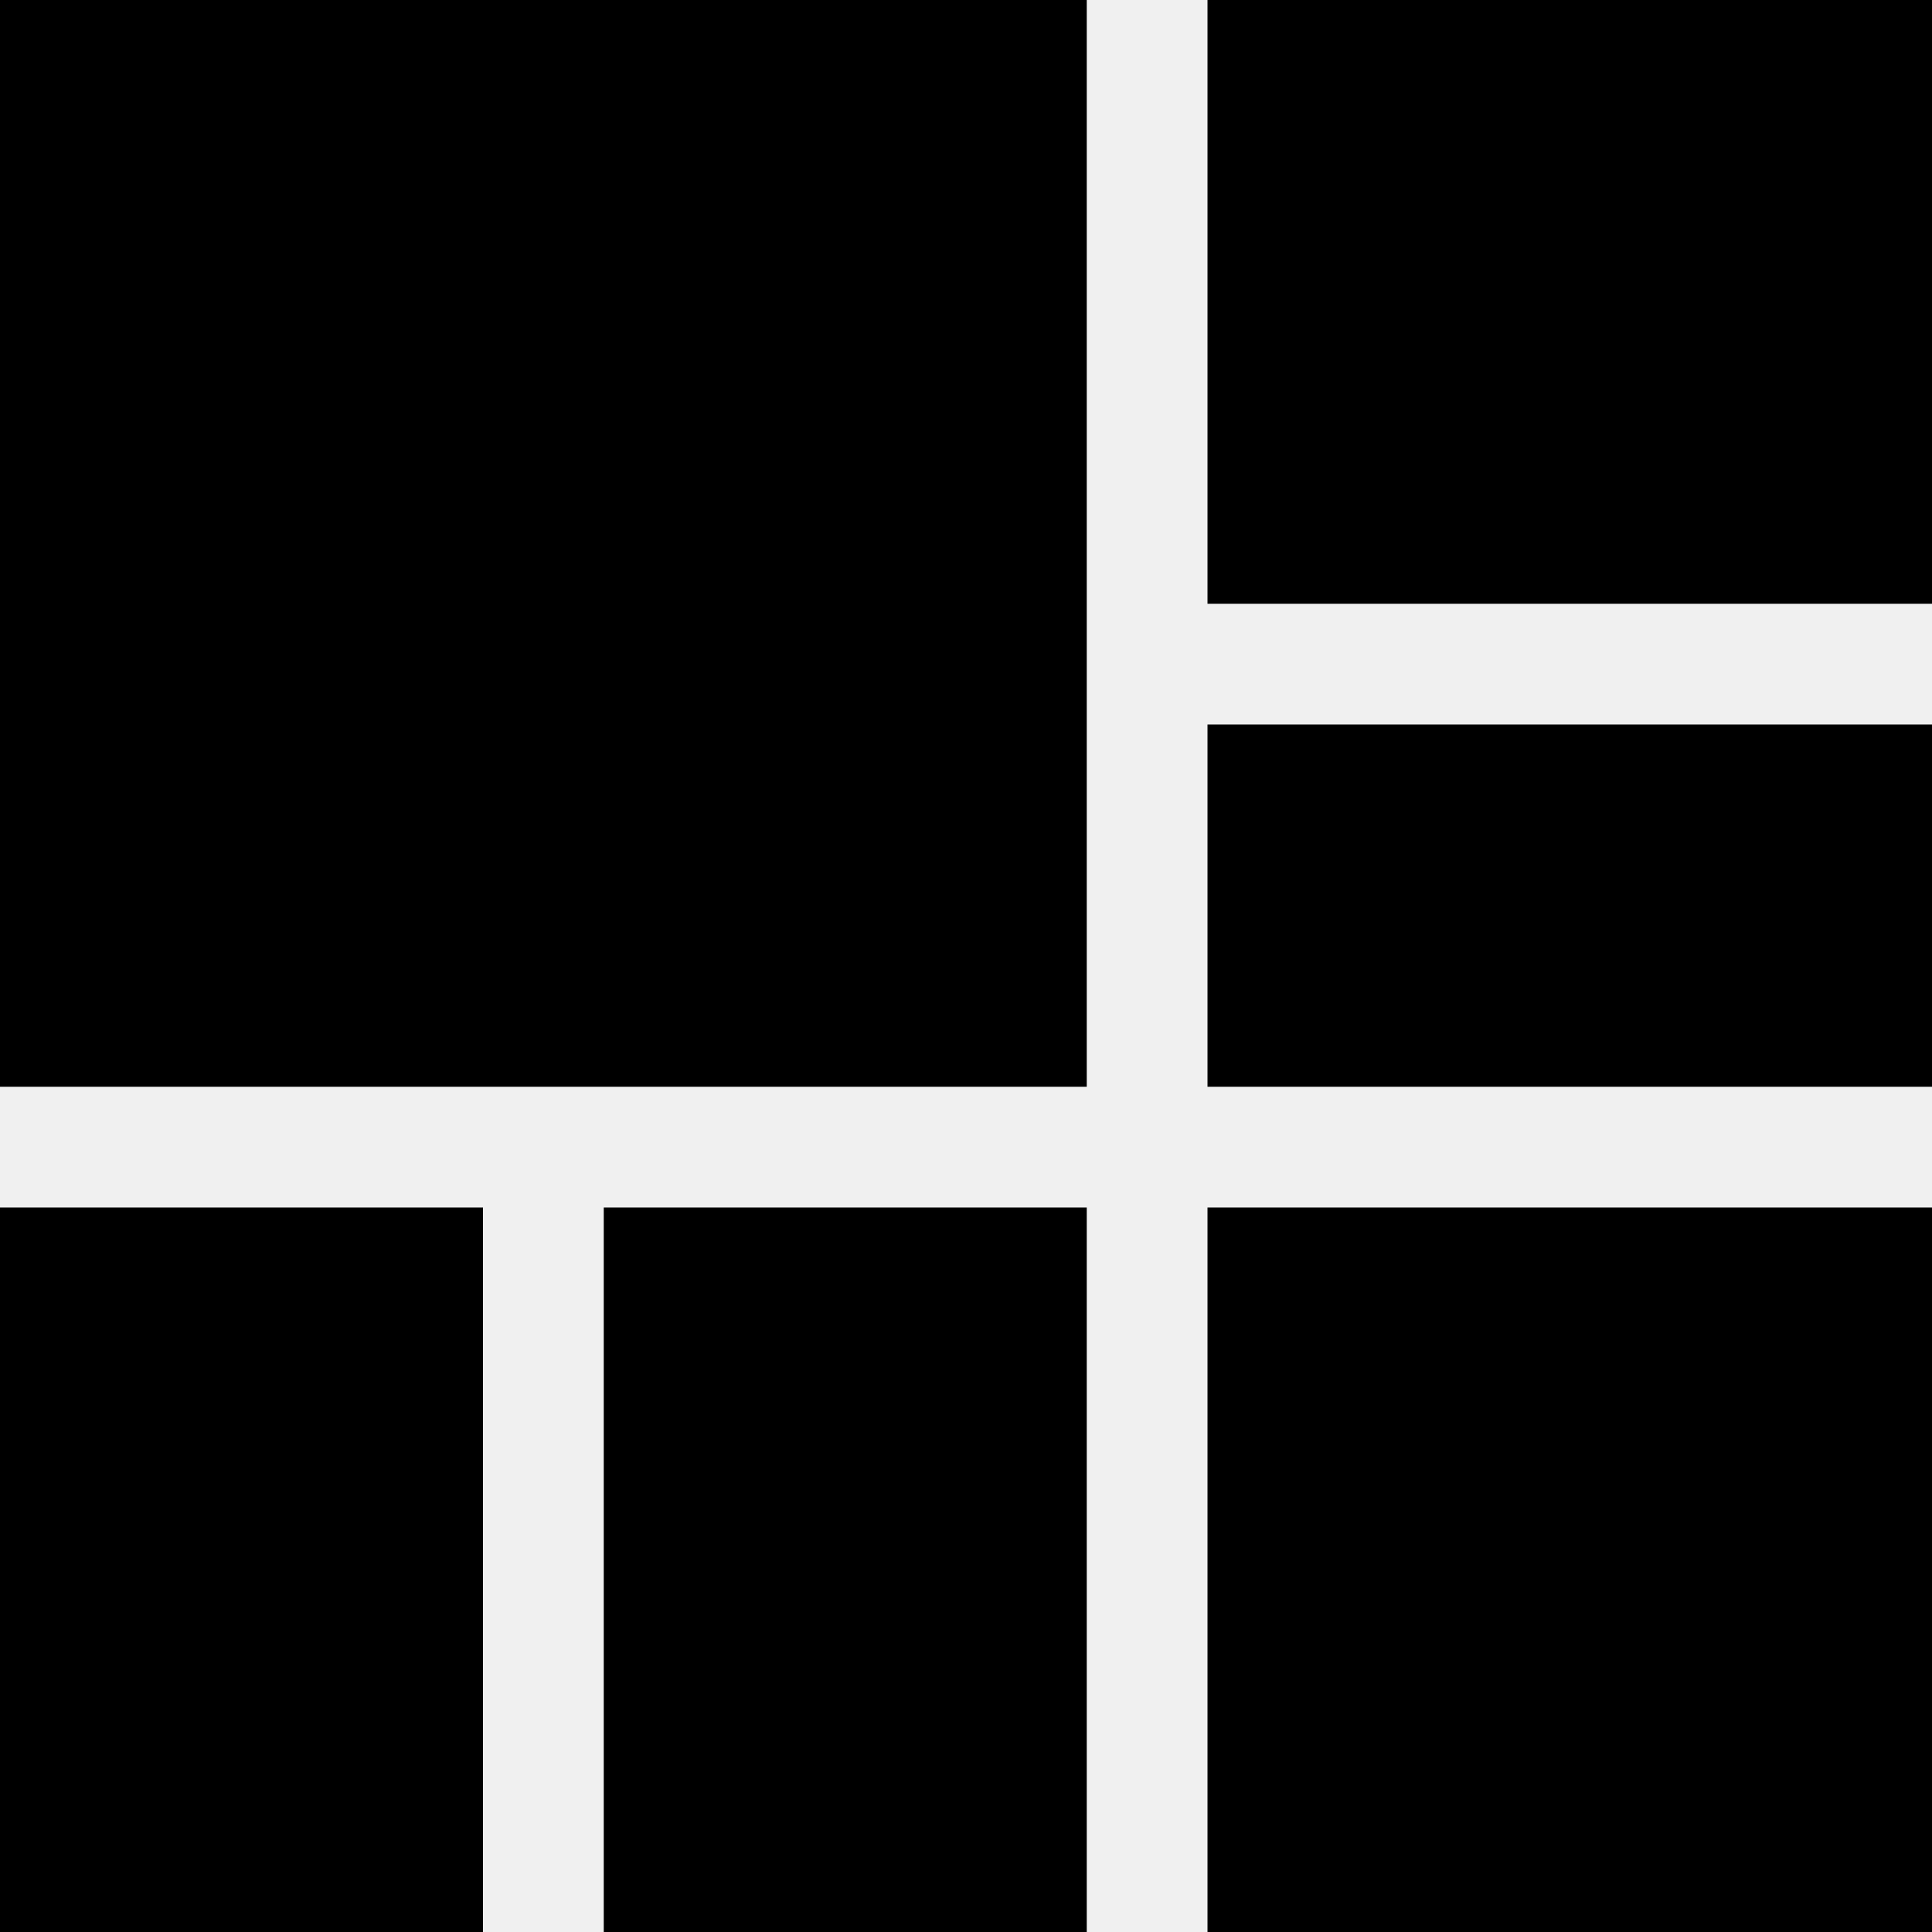
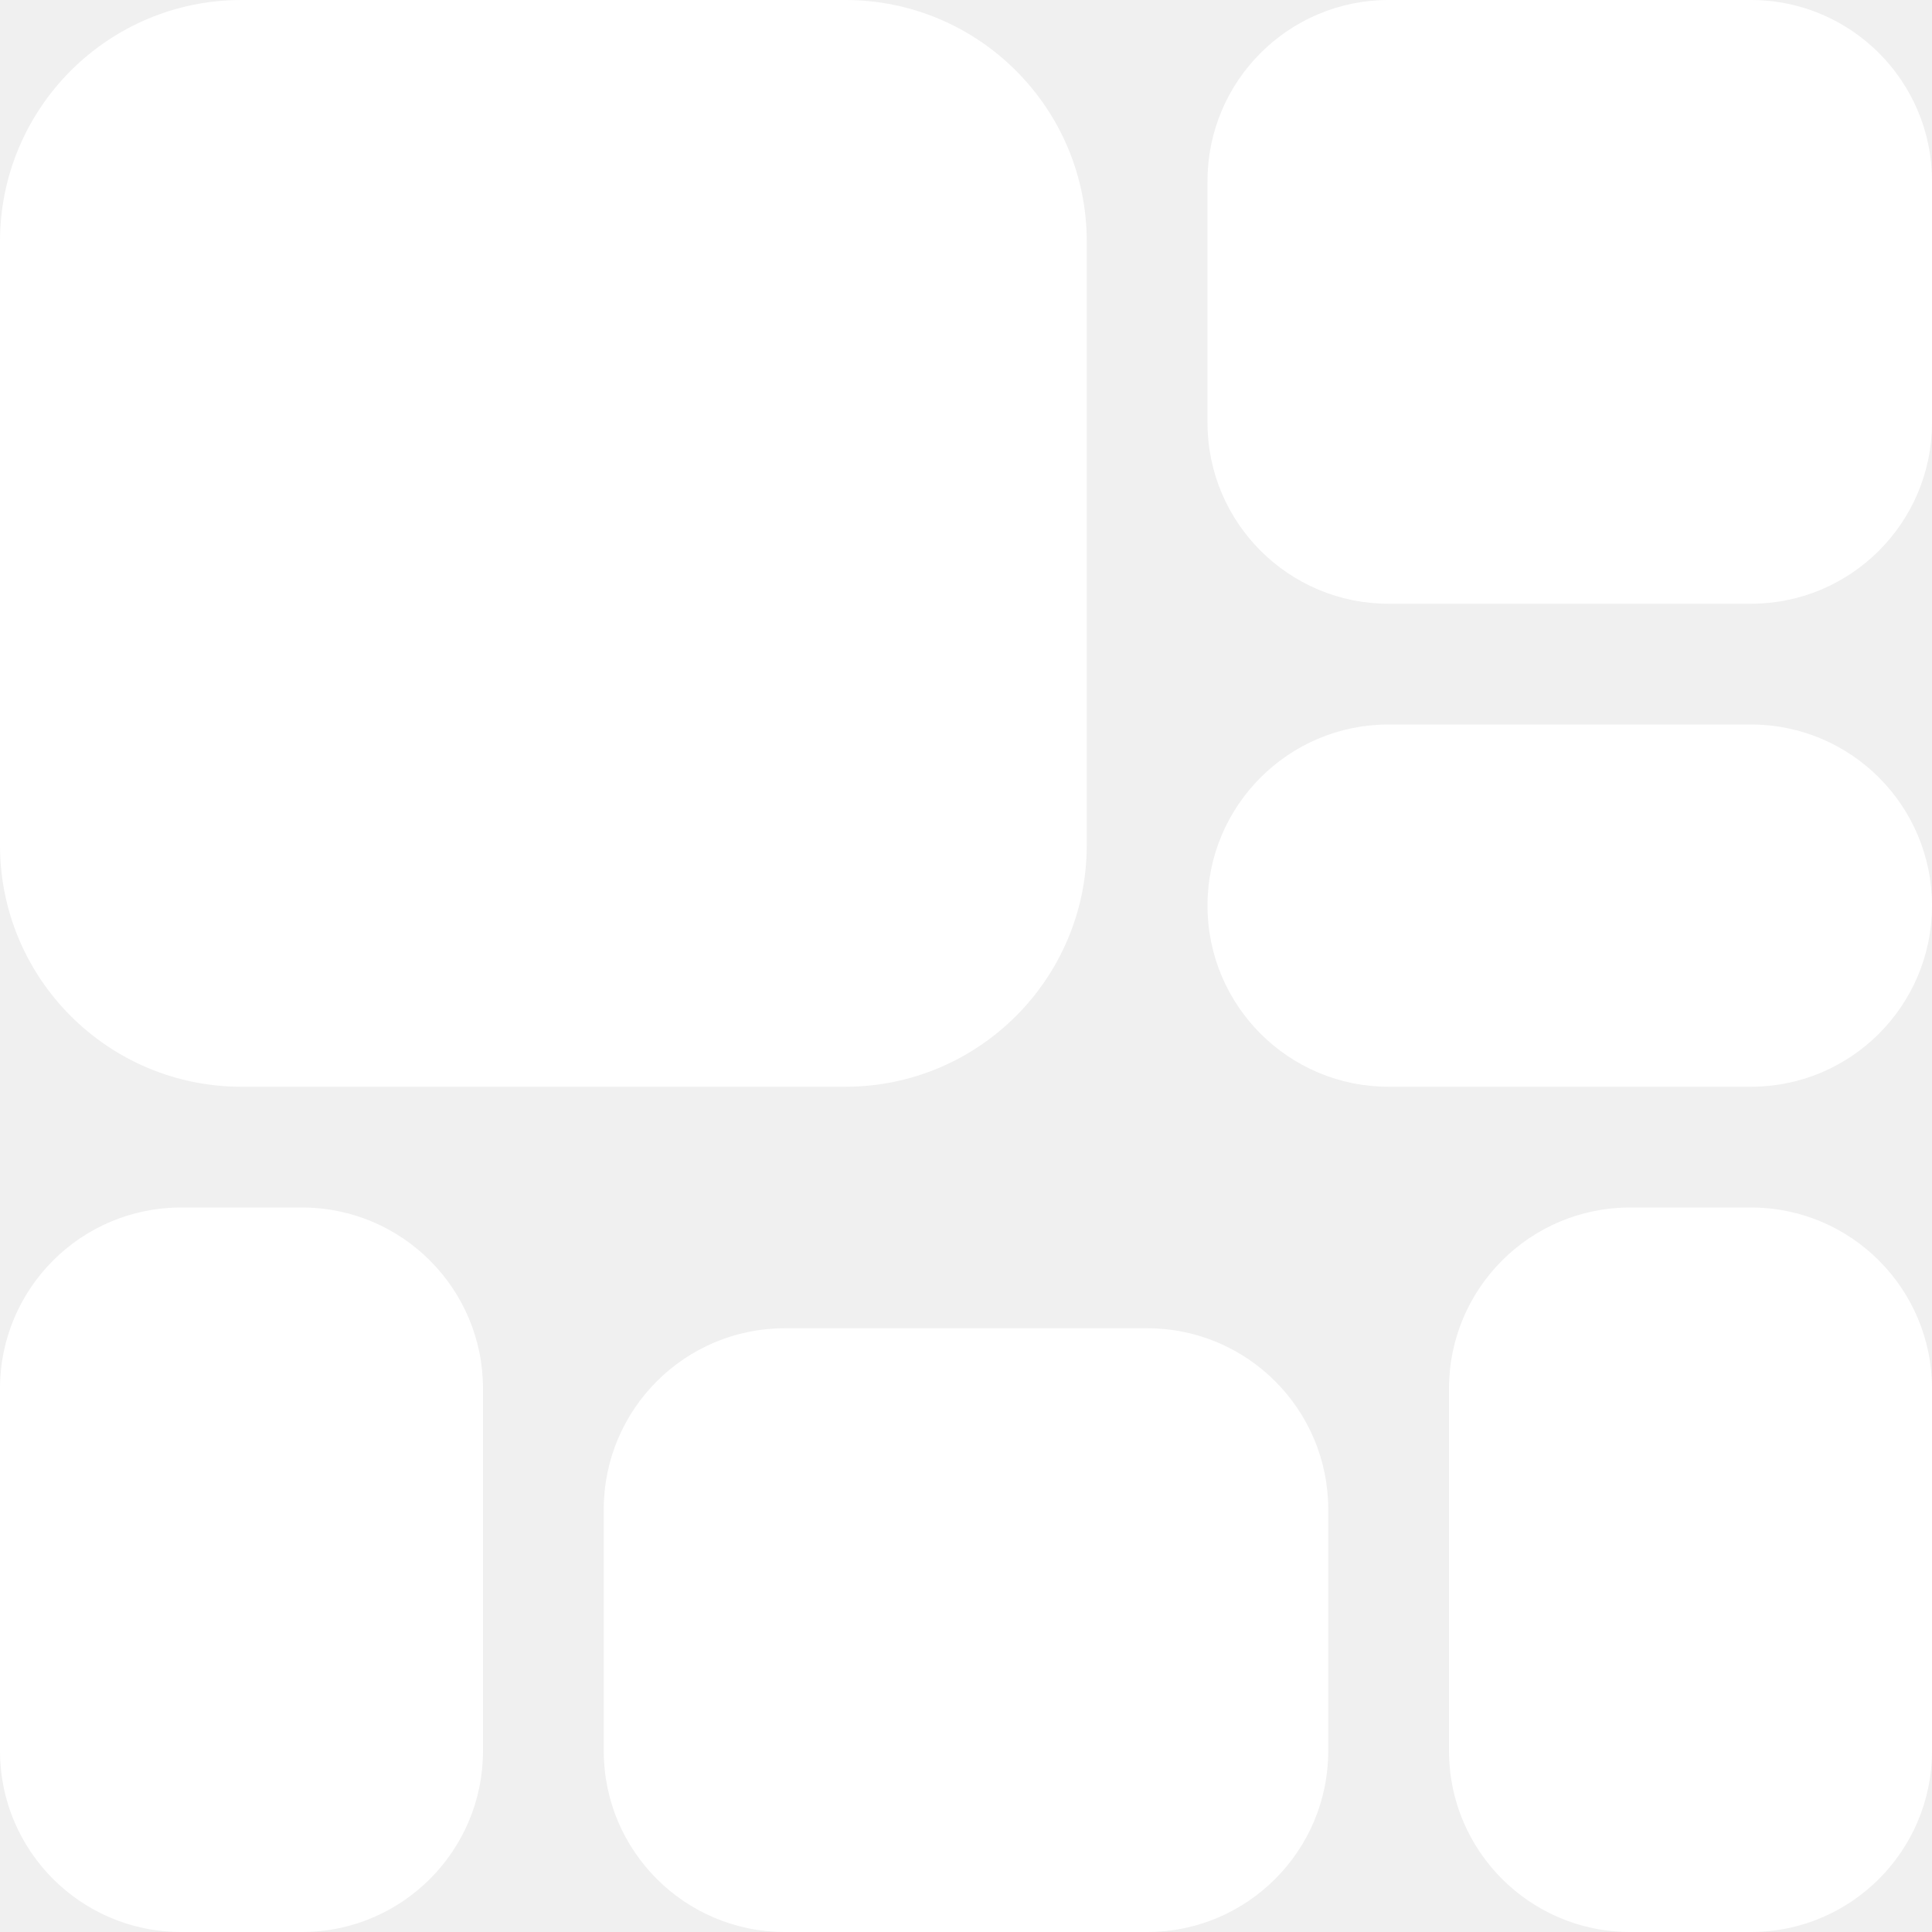
- <svg xmlns="http://www.w3.org/2000/svg" width="16" height="16" viewBox="0 0 16 16">
-   <rect x="0" y="0" width="9" height="9" />
-   <rect x="10" y="0" width="6" height="5" />
-   <rect x="10" y="6" width="6" height="3" />
-   <rect x="0" y="10" width="4" height="6" />
-   <rect x="5" y="10" width="4" height="6" />
-   <rect x="10" y="10" width="6" height="6" />
+ <svg xmlns="http://www.w3.org/2000/svg" width="16" height="16" viewBox="0 0 16 16" fill="#fff">
+   <rect x="0" y="0" width="9" height="9" rx="2" />
+   <rect x="10" y="0" width="6" height="5" rx="1.5" />
+   <rect x="10" y="6" width="6" height="3" rx="1.5" />
+   <rect x="0" y="10" width="4" height="6" rx="1.5" />
+   <rect x="5" y="11" width="6" height="5" rx="1.5" />
+   <rect x="12" y="10" width="4" height="6" rx="1.5" />
</svg>
